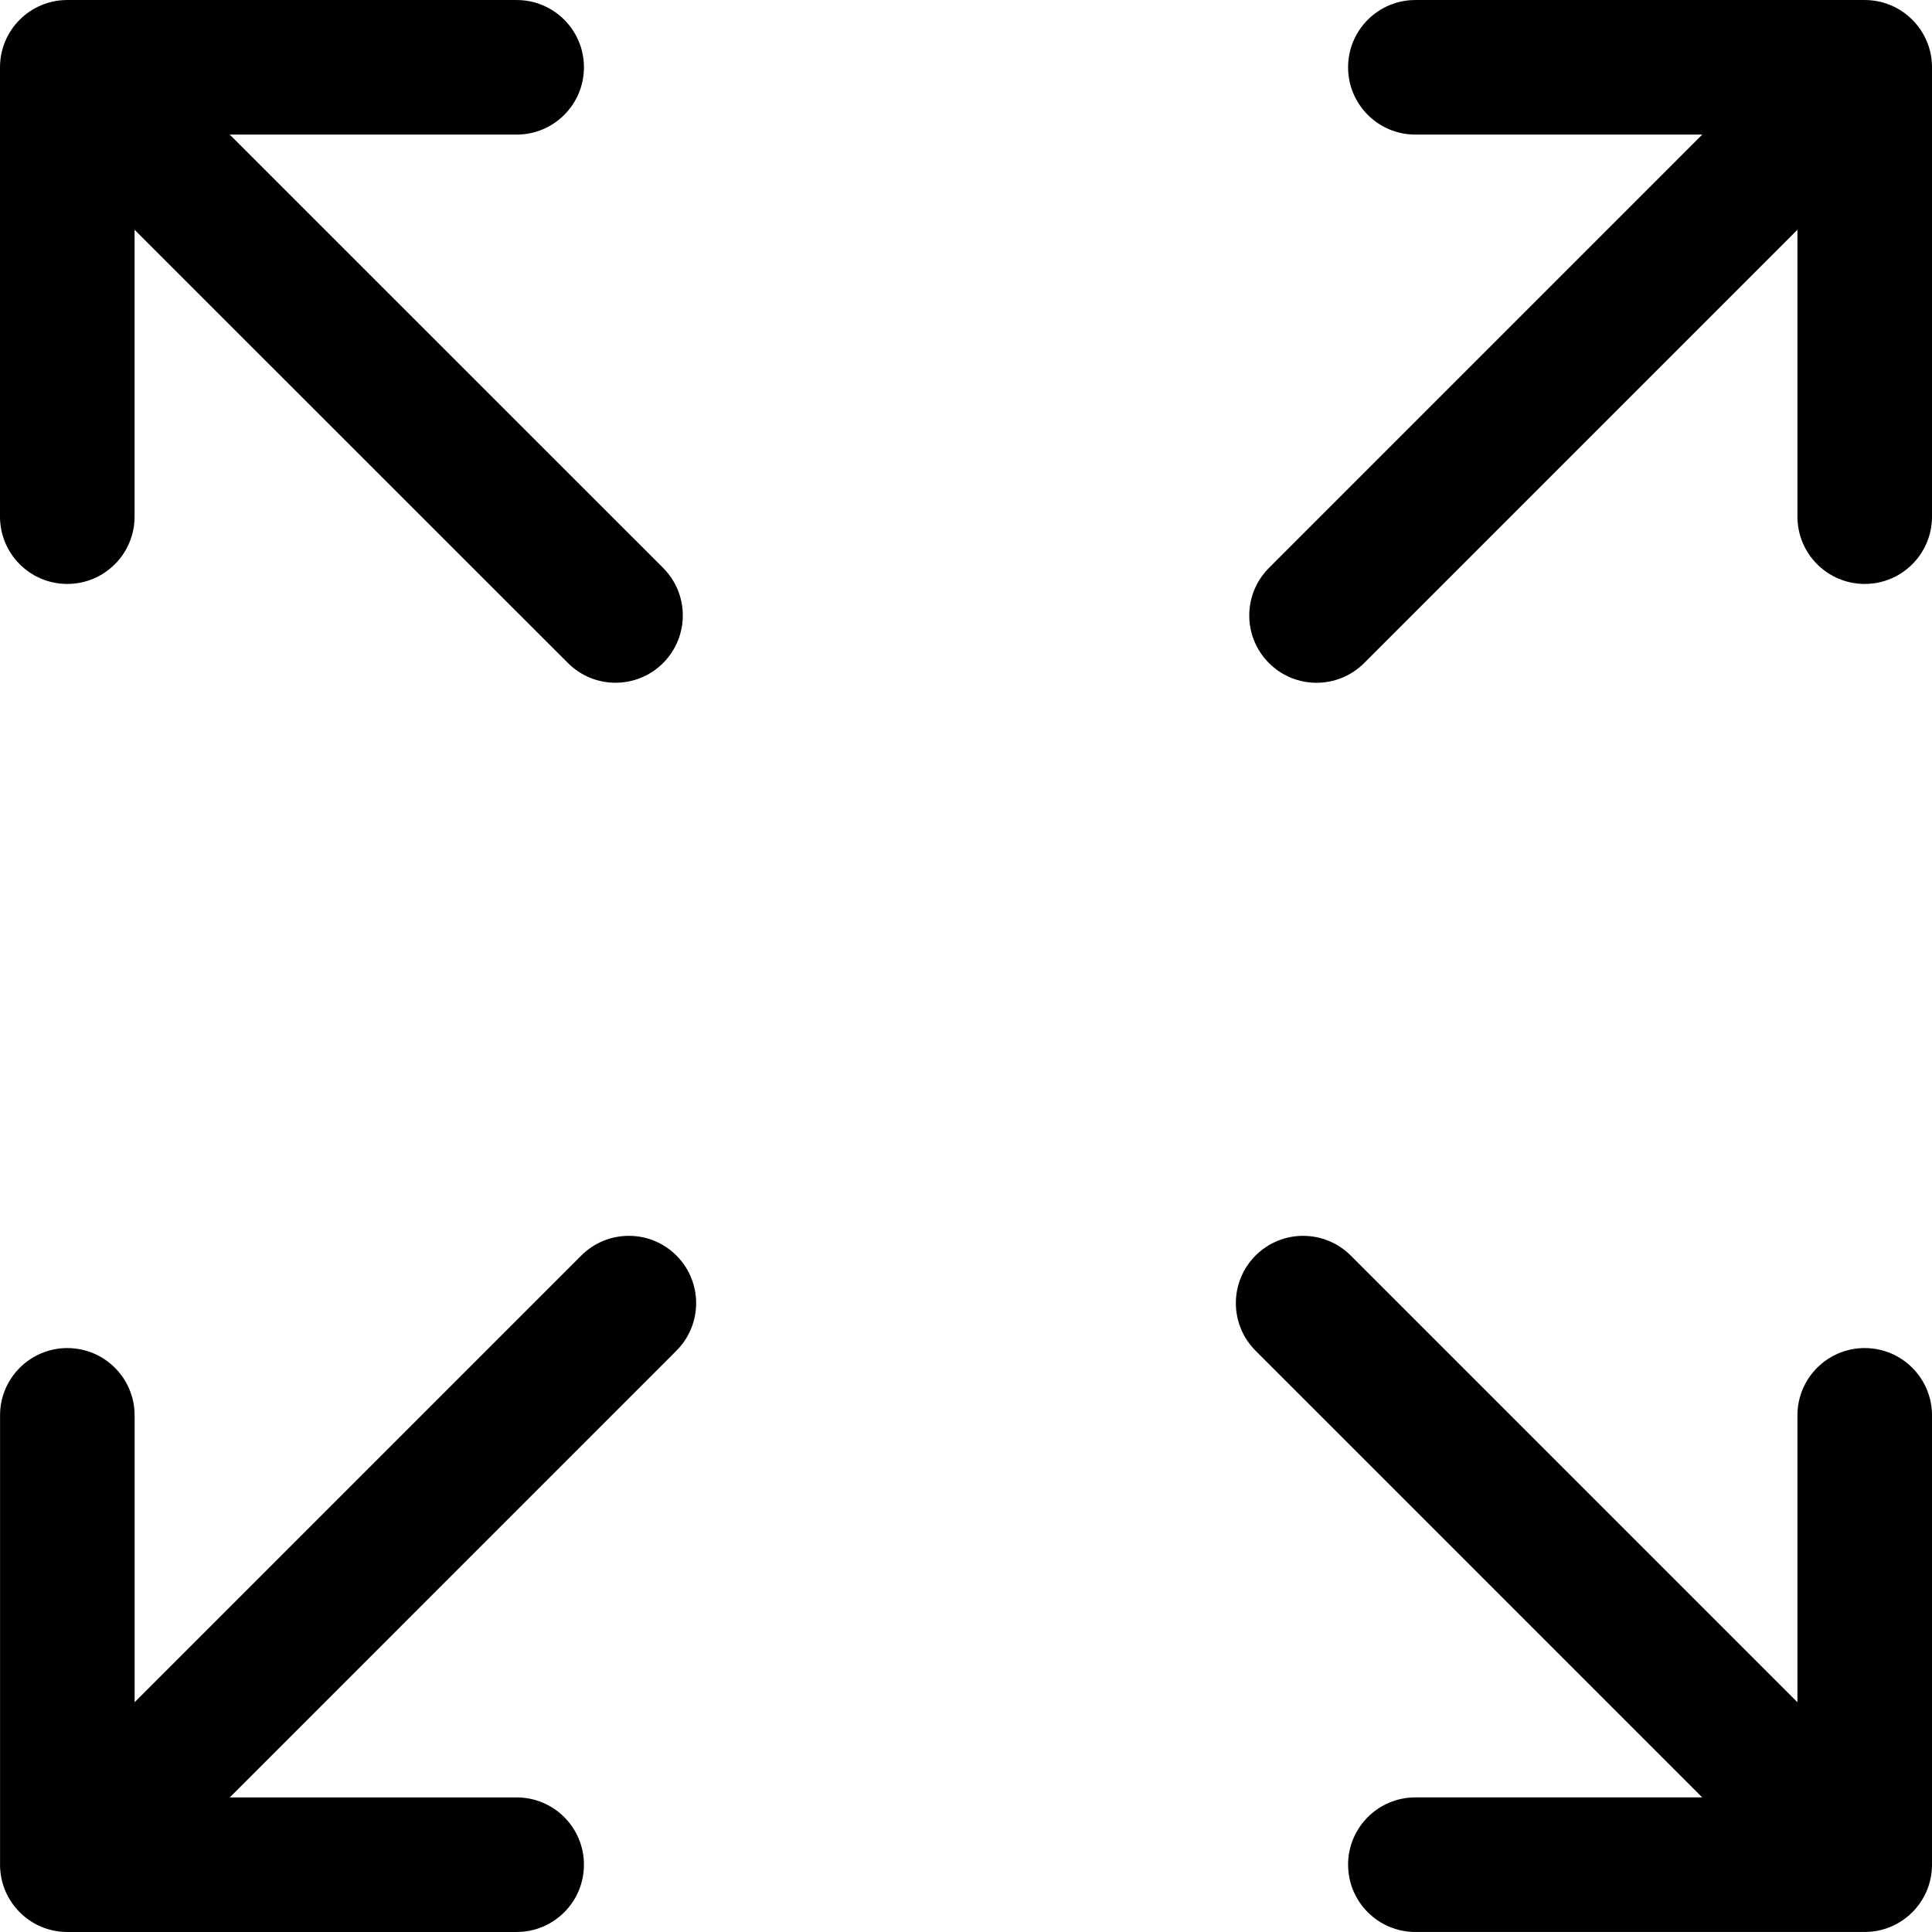
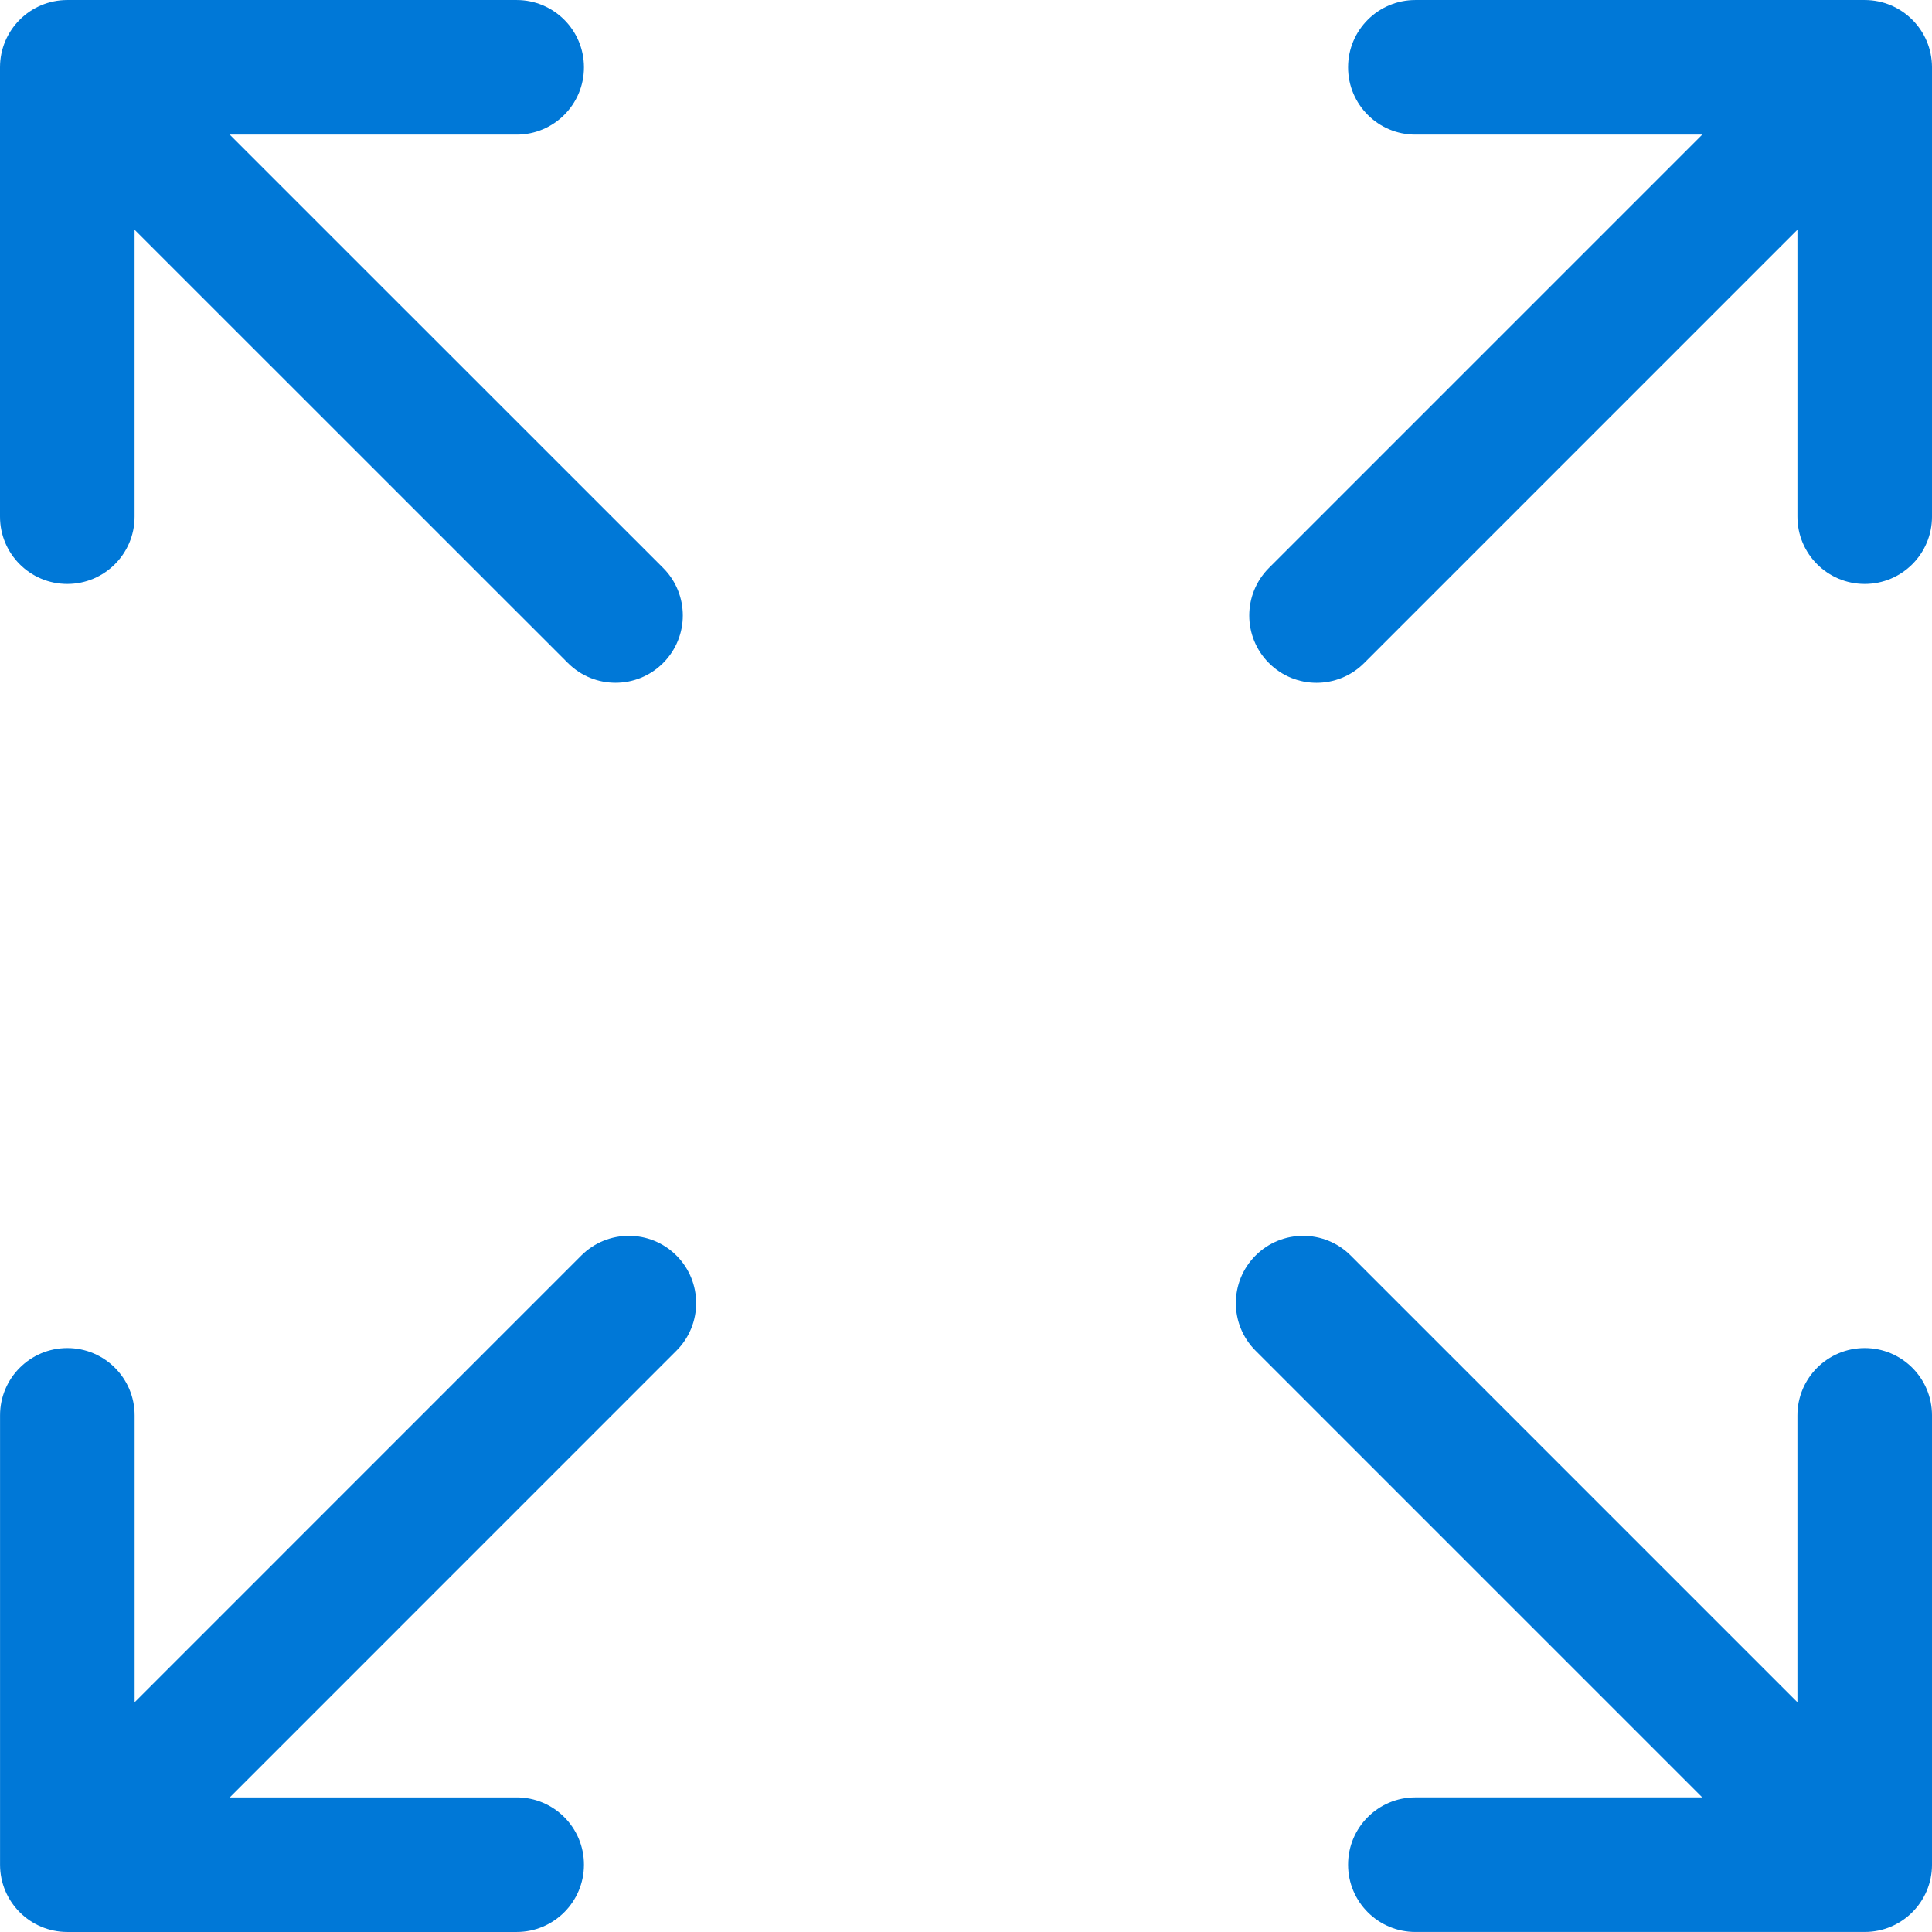
<svg xmlns="http://www.w3.org/2000/svg" version="1.1" id="Capa_1" x="0px" y="0px" viewBox="0 0 215.35 215.35" style="enable-background:new 0 0 215.35 215.35;" xml:space="preserve">
-   <g>
-     <path d="M7.5,65.088c4.143,0,7.5-3.358,7.5-7.5V25.61l48.305,48.295c1.465,1.464,3.384,2.196,5.303,2.196   c1.92,0,3.84-0.732,5.304-2.197c2.929-2.929,2.929-7.678-0.001-10.606L25.604,15.002h31.985c4.142,0,7.5-3.358,7.5-7.5   c0-4.142-3.357-7.5-7.5-7.5H7.5c-4.143,0-7.5,3.358-7.5,7.5v50.087C0,61.73,3.357,65.088,7.5,65.088z" />
-     <path d="M207.85,150.262c-4.143,0-7.5,3.358-7.5,7.5v31.979l-49.792-49.792c-2.93-2.929-7.678-2.929-10.607,0   c-2.929,2.929-2.929,7.678,0,10.606l49.791,49.791h-31.977c-4.143,0-7.5,3.358-7.5,7.5c0,4.142,3.357,7.5,7.5,7.5h50.086   c4.143,0,7.5-3.358,7.5-7.5v-50.084C215.35,153.62,211.992,150.262,207.85,150.262z" />
-     <path d="M64.792,139.949L15.005,189.74v-31.978c0-4.142-3.357-7.5-7.5-7.5s-7.5,3.358-7.5,7.5v50.086c0,4.142,3.357,7.5,7.5,7.5   h50.084c4.142,0,7.5-3.358,7.5-7.5s-3.357-7.5-7.5-7.5H25.611l49.788-49.793c2.929-2.929,2.929-7.678-0.001-10.607   C72.471,137.02,67.722,137.02,64.792,139.949z" />
-     <path d="M207.85,0.002h-50.086c-4.143,0-7.5,3.358-7.5,7.5c0,4.142,3.357,7.5,7.5,7.5h31.979l-48.298,48.301   c-2.929,2.929-2.929,7.678,0.001,10.607c1.464,1.464,3.384,2.196,5.303,2.196c1.919,0,3.839-0.733,5.304-2.197l48.298-48.301v31.98   c0,4.142,3.357,7.5,7.5,7.5c4.143,0,7.5-3.358,7.5-7.5V7.502C215.35,3.359,211.992,0.002,207.85,0.002z" />
+   <defs id="defs100" />
+   <g id="g65">
+     <path d="M7.5,65.088c4.143,0,7.5-3.358,7.5-7.5V25.61l48.305,48.295c1.465,1.464,3.384,2.196,5.303,2.196   c1.92,0,3.84-0.732,5.304-2.197c2.929-2.929,2.929-7.678-0.001-10.606L25.604,15.002h31.985c4.142,0,7.5-3.358,7.5-7.5   c0-4.142-3.357-7.5-7.5-7.5H7.5c-4.143,0-7.5,3.358-7.5,7.5v50.087C0,61.73,3.357,65.088,7.5,65.088z" id="path57" style="fill:#0078d7;fill-opacity:1" />
+     <path d="M207.85,150.262c-4.143,0-7.5,3.358-7.5,7.5v31.979l-49.792-49.792c-2.93-2.929-7.678-2.929-10.607,0   c-2.929,2.929-2.929,7.678,0,10.606l49.791,49.791h-31.977c-4.143,0-7.5,3.358-7.5,7.5c0,4.142,3.357,7.5,7.5,7.5h50.086   c4.143,0,7.5-3.358,7.5-7.5v-50.084C215.35,153.62,211.992,150.262,207.85,150.262z" id="path59" style="fill:#0078d7;fill-opacity:1" />
+     <path d="M64.792,139.949L15.005,189.74v-31.978c0-4.142-3.357-7.5-7.5-7.5s-7.5,3.358-7.5,7.5v50.086c0,4.142,3.357,7.5,7.5,7.5   h50.084c4.142,0,7.5-3.358,7.5-7.5s-3.357-7.5-7.5-7.5H25.611l49.788-49.793c2.929-2.929,2.929-7.678-0.001-10.607   C72.471,137.02,67.722,137.02,64.792,139.949z" id="path61" style="fill:#0078d7;fill-opacity:1" />
+     <path d="M207.85,0.002h-50.086c-4.143,0-7.5,3.358-7.5,7.5c0,4.142,3.357,7.5,7.5,7.5h31.979l-48.298,48.301   c-2.929,2.929-2.929,7.678,0.001,10.607c1.464,1.464,3.384,2.196,5.303,2.196c1.919,0,3.839-0.733,5.304-2.197l48.298-48.301v31.98   c0,4.142,3.357,7.5,7.5,7.5c4.143,0,7.5-3.358,7.5-7.5V7.502C215.35,3.359,211.992,0.002,207.85,0.002z" id="path63" style="fill:#0078d7;fill-opacity:1" />
  </g>
-   <g>
+   <g id="g67">
</g>
-   <g>
+   <g id="g69">
</g>
-   <g>
+   <g id="g71">
</g>
-   <g>
+   <g id="g73">
</g>
-   <g>
+   <g id="g75">
</g>
-   <g>
+   <g id="g77">
</g>
-   <g>
+   <g id="g79">
</g>
-   <g>
+   <g id="g81">
</g>
-   <g>
+   <g id="g83">
</g>
-   <g>
+   <g id="g85">
</g>
-   <g>
+   <g id="g87">
</g>
-   <g>
+   <g id="g89">
</g>
-   <g>
+   <g id="g91">
</g>
-   <g>
+   <g id="g93">
</g>
-   <g>
+   <g id="g95">
</g>
</svg>
